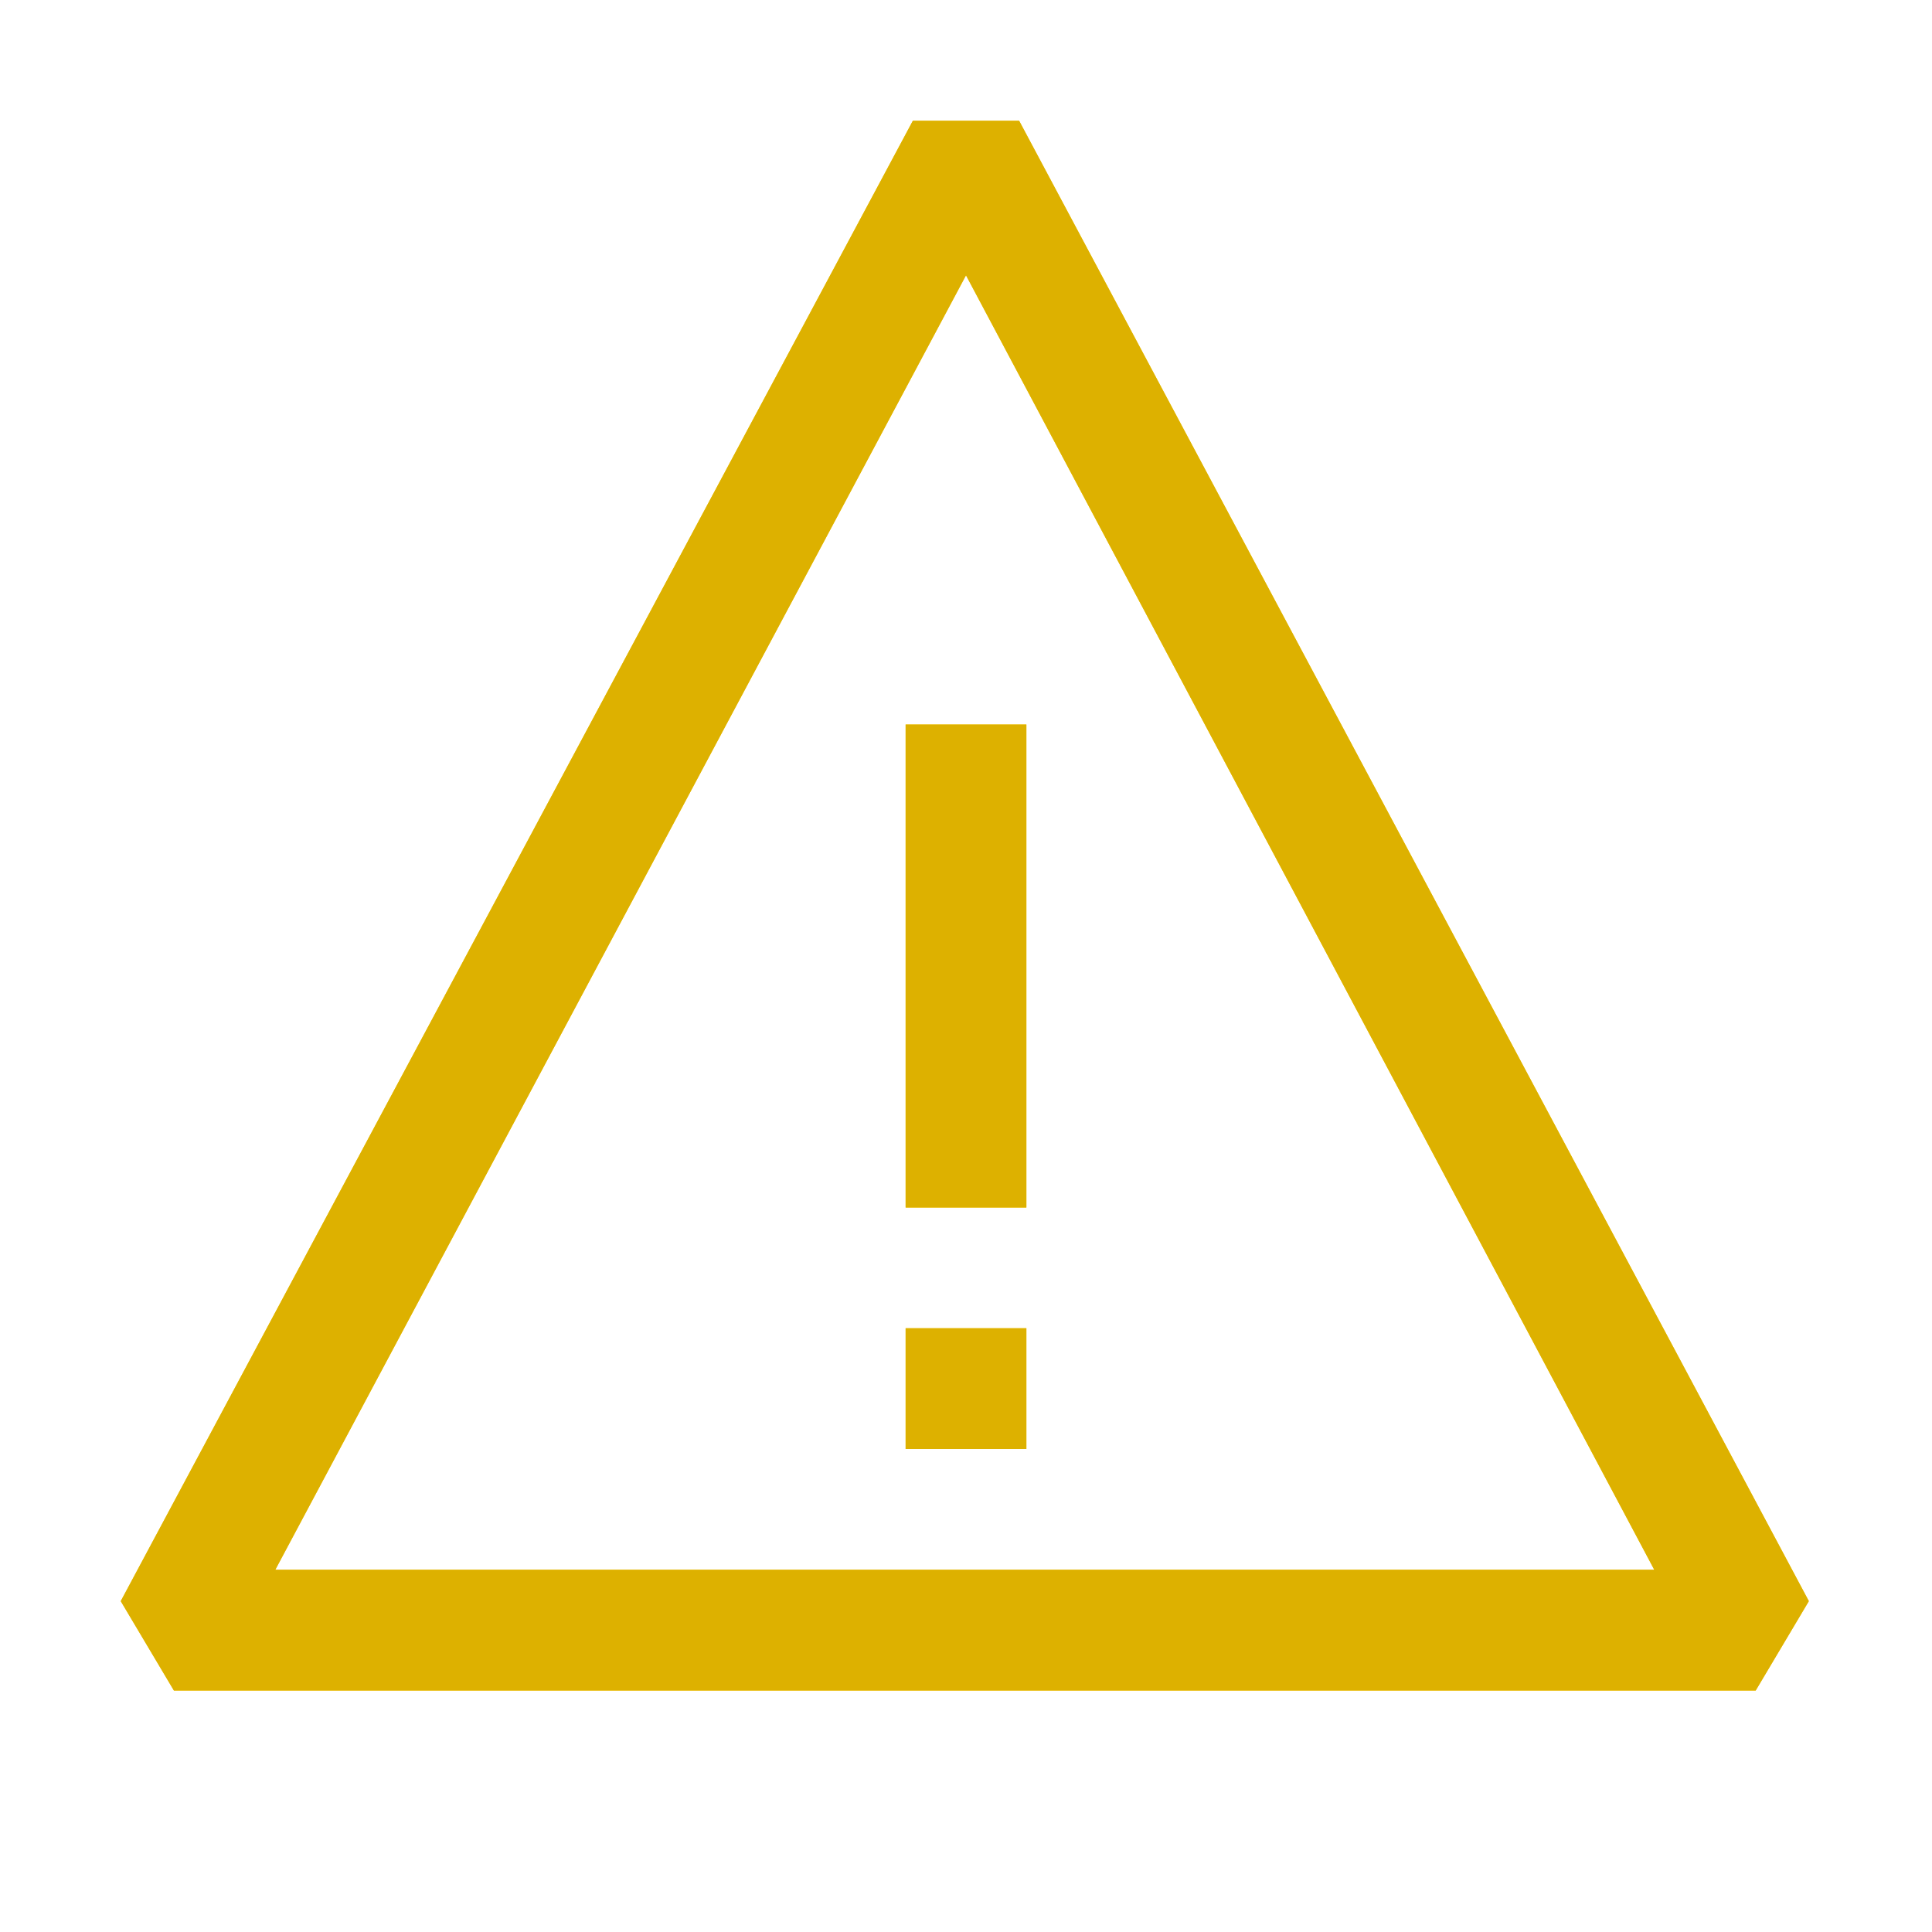
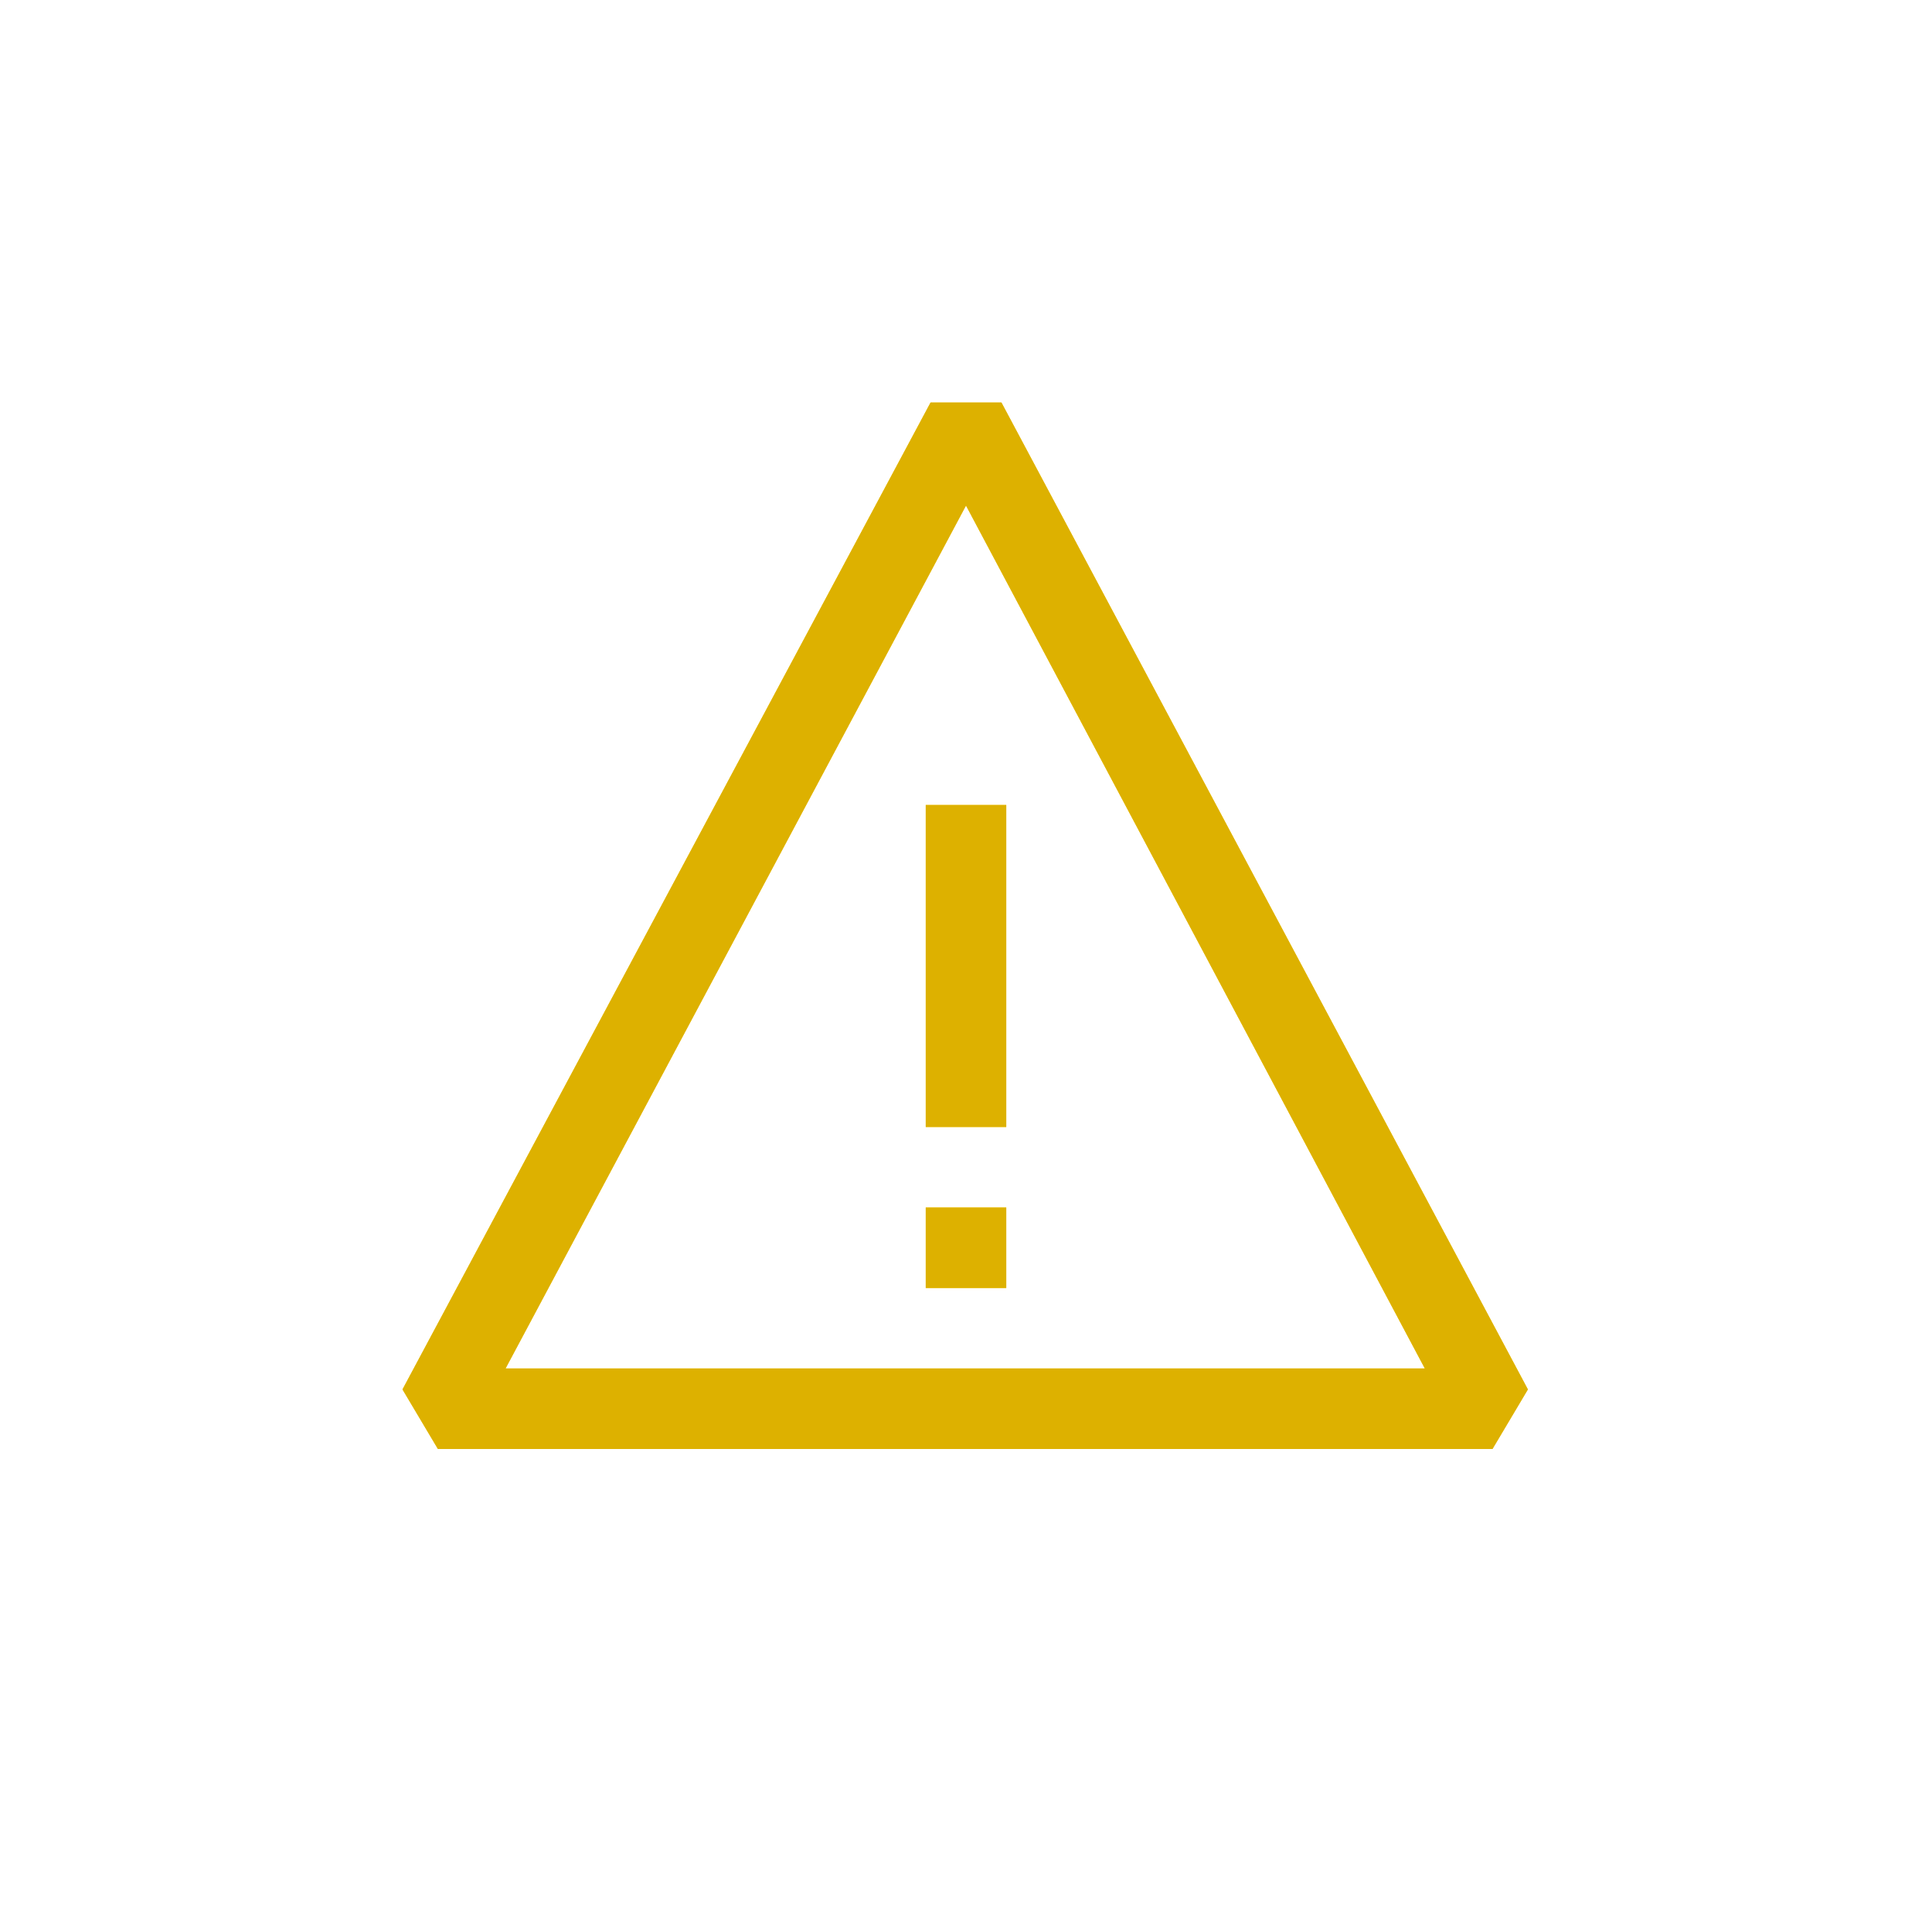
- <svg xmlns="http://www.w3.org/2000/svg" xmlns:xlink="http://www.w3.org/1999/xlink" width="16" height="16" fill="none">
+ <svg xmlns="http://www.w3.org/2000/svg" xmlns:xlink="http://www.w3.org/1999/xlink" viewBox="-4 -4 24 24" width="16" height="16" fill="none">
  <use xlink:href="#B" fill="#fc0" />
  <use xlink:href="#B" fill="#ddb100" />
  <defs>
    <path id="B" d="M8.44 1h-.88L1 13.26l.44.74h13.1l.44-.74L8.44 1zM2.28 13L8 2.28 13.7 13H2.28zM7.5 6h1v4h-1V6zm0 5h1v1h-1v-1z" />
  </defs>
</svg>
